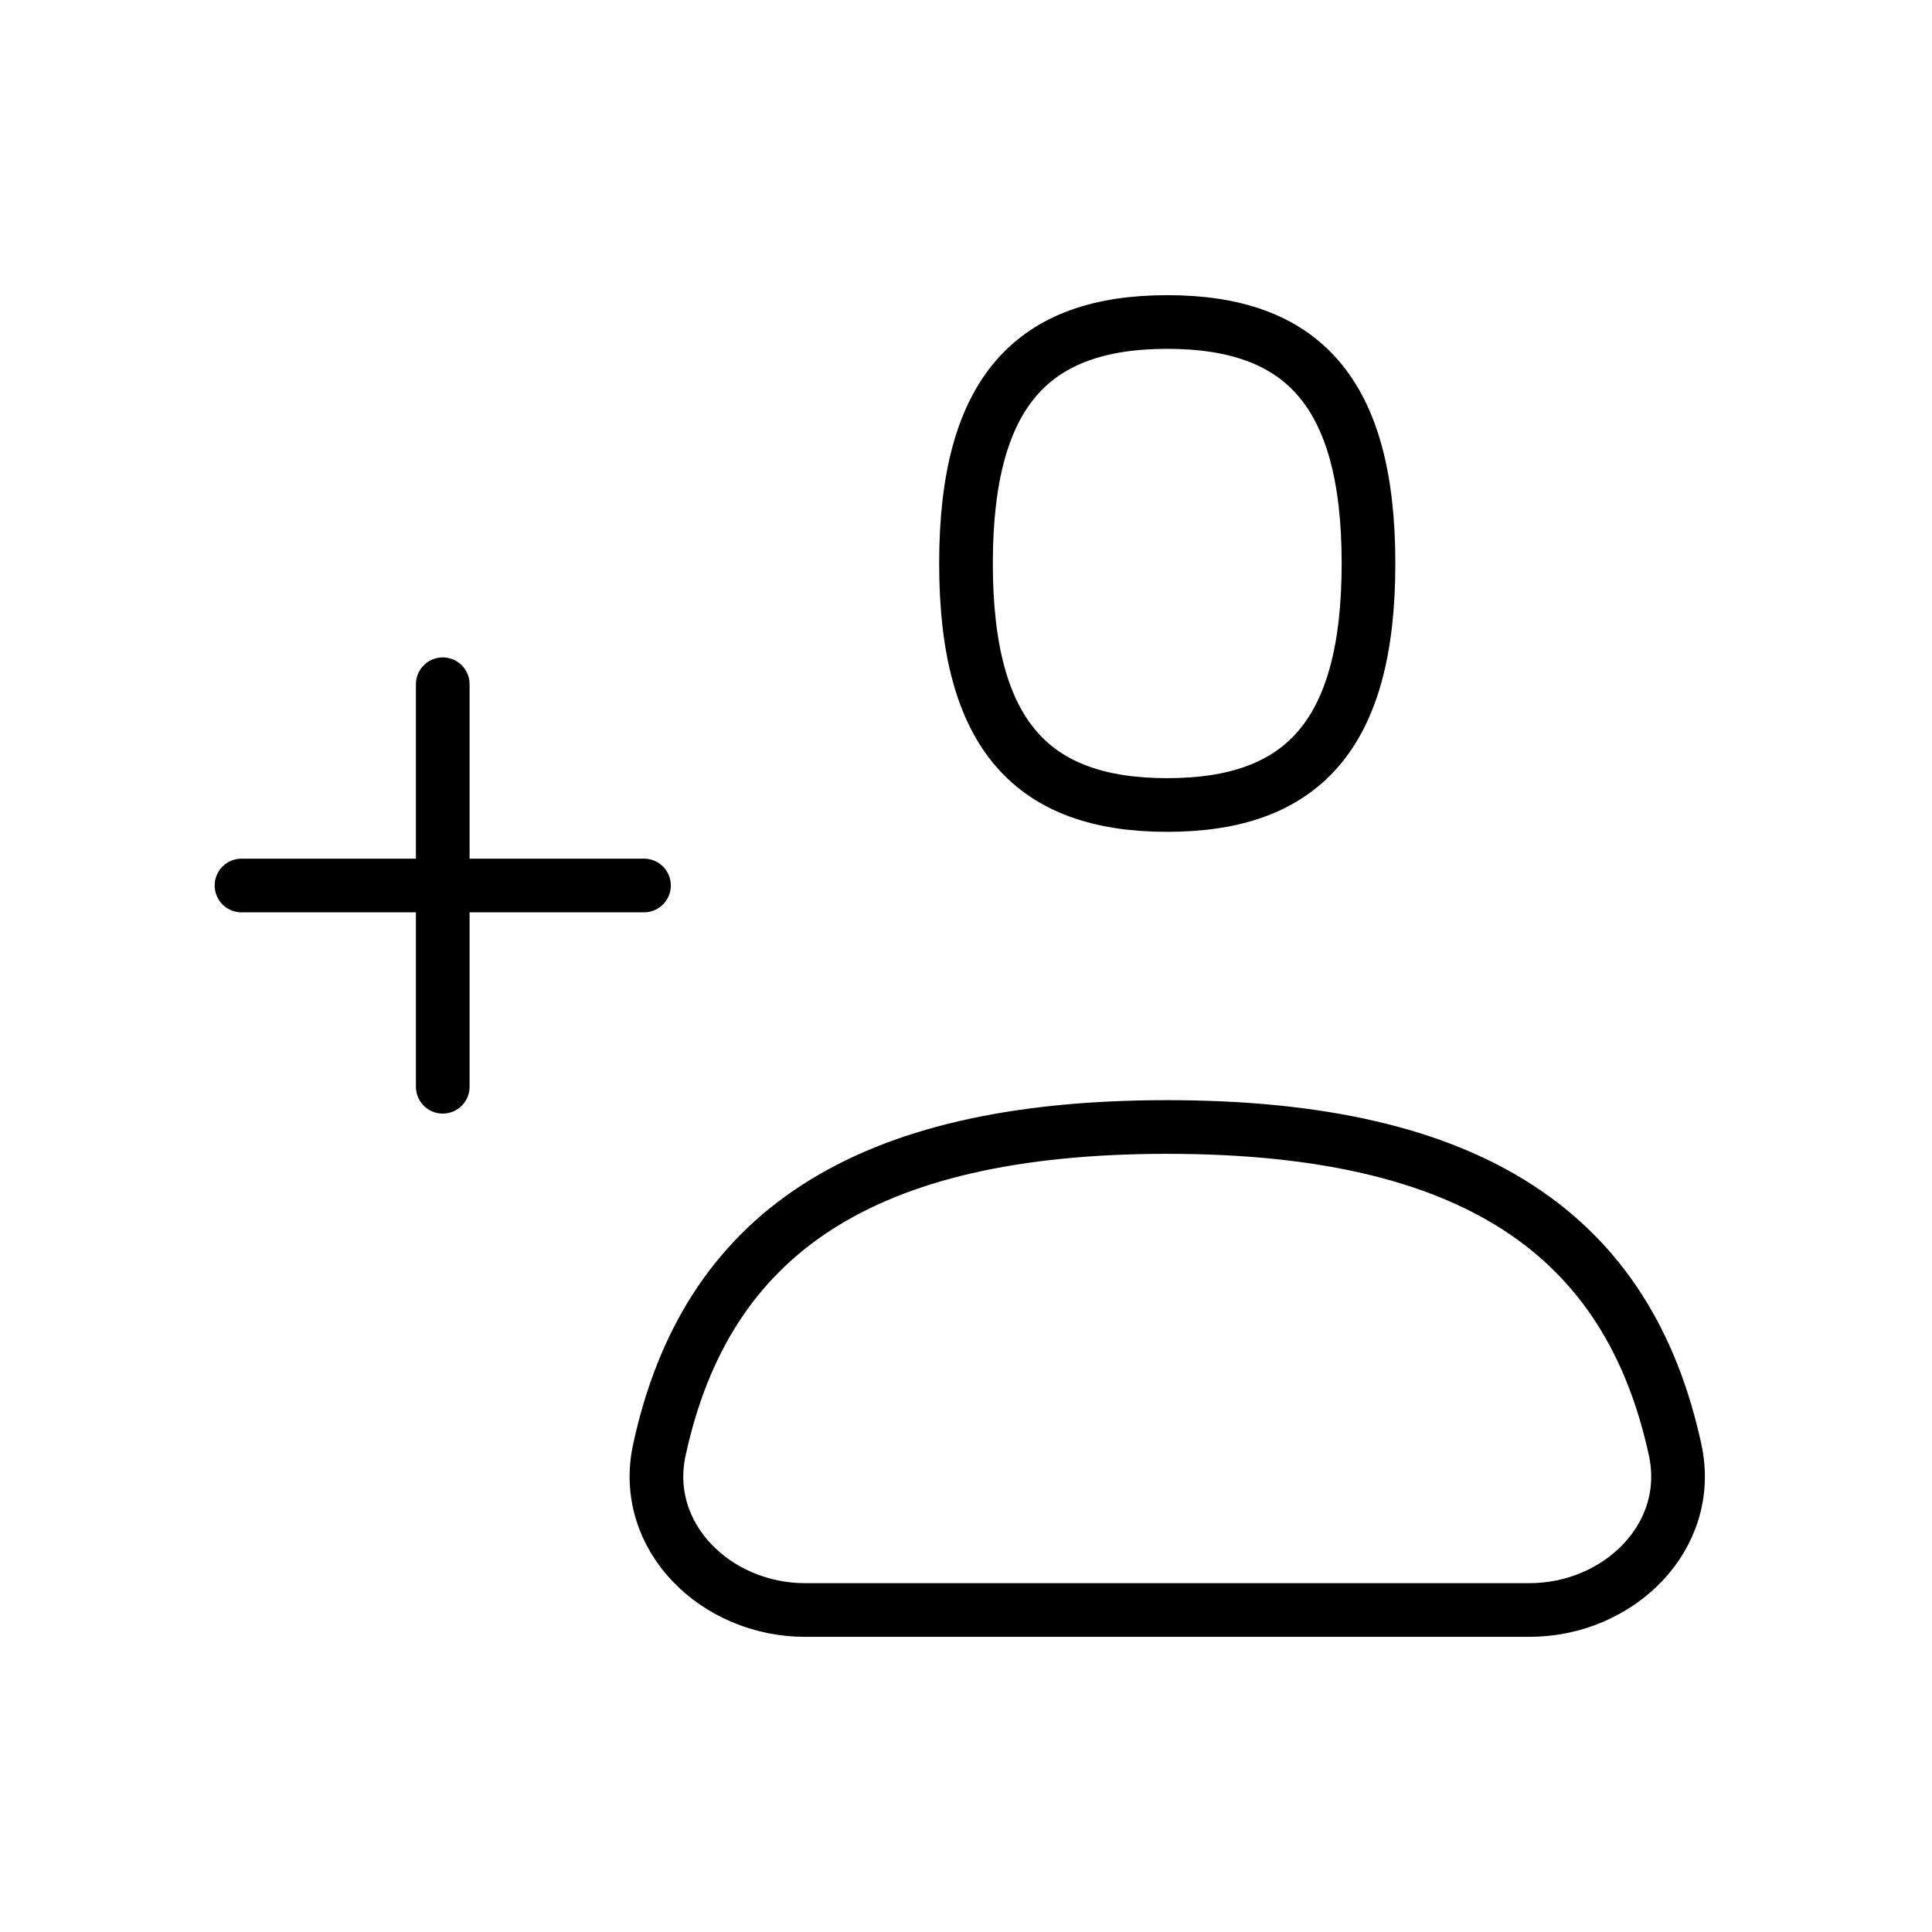
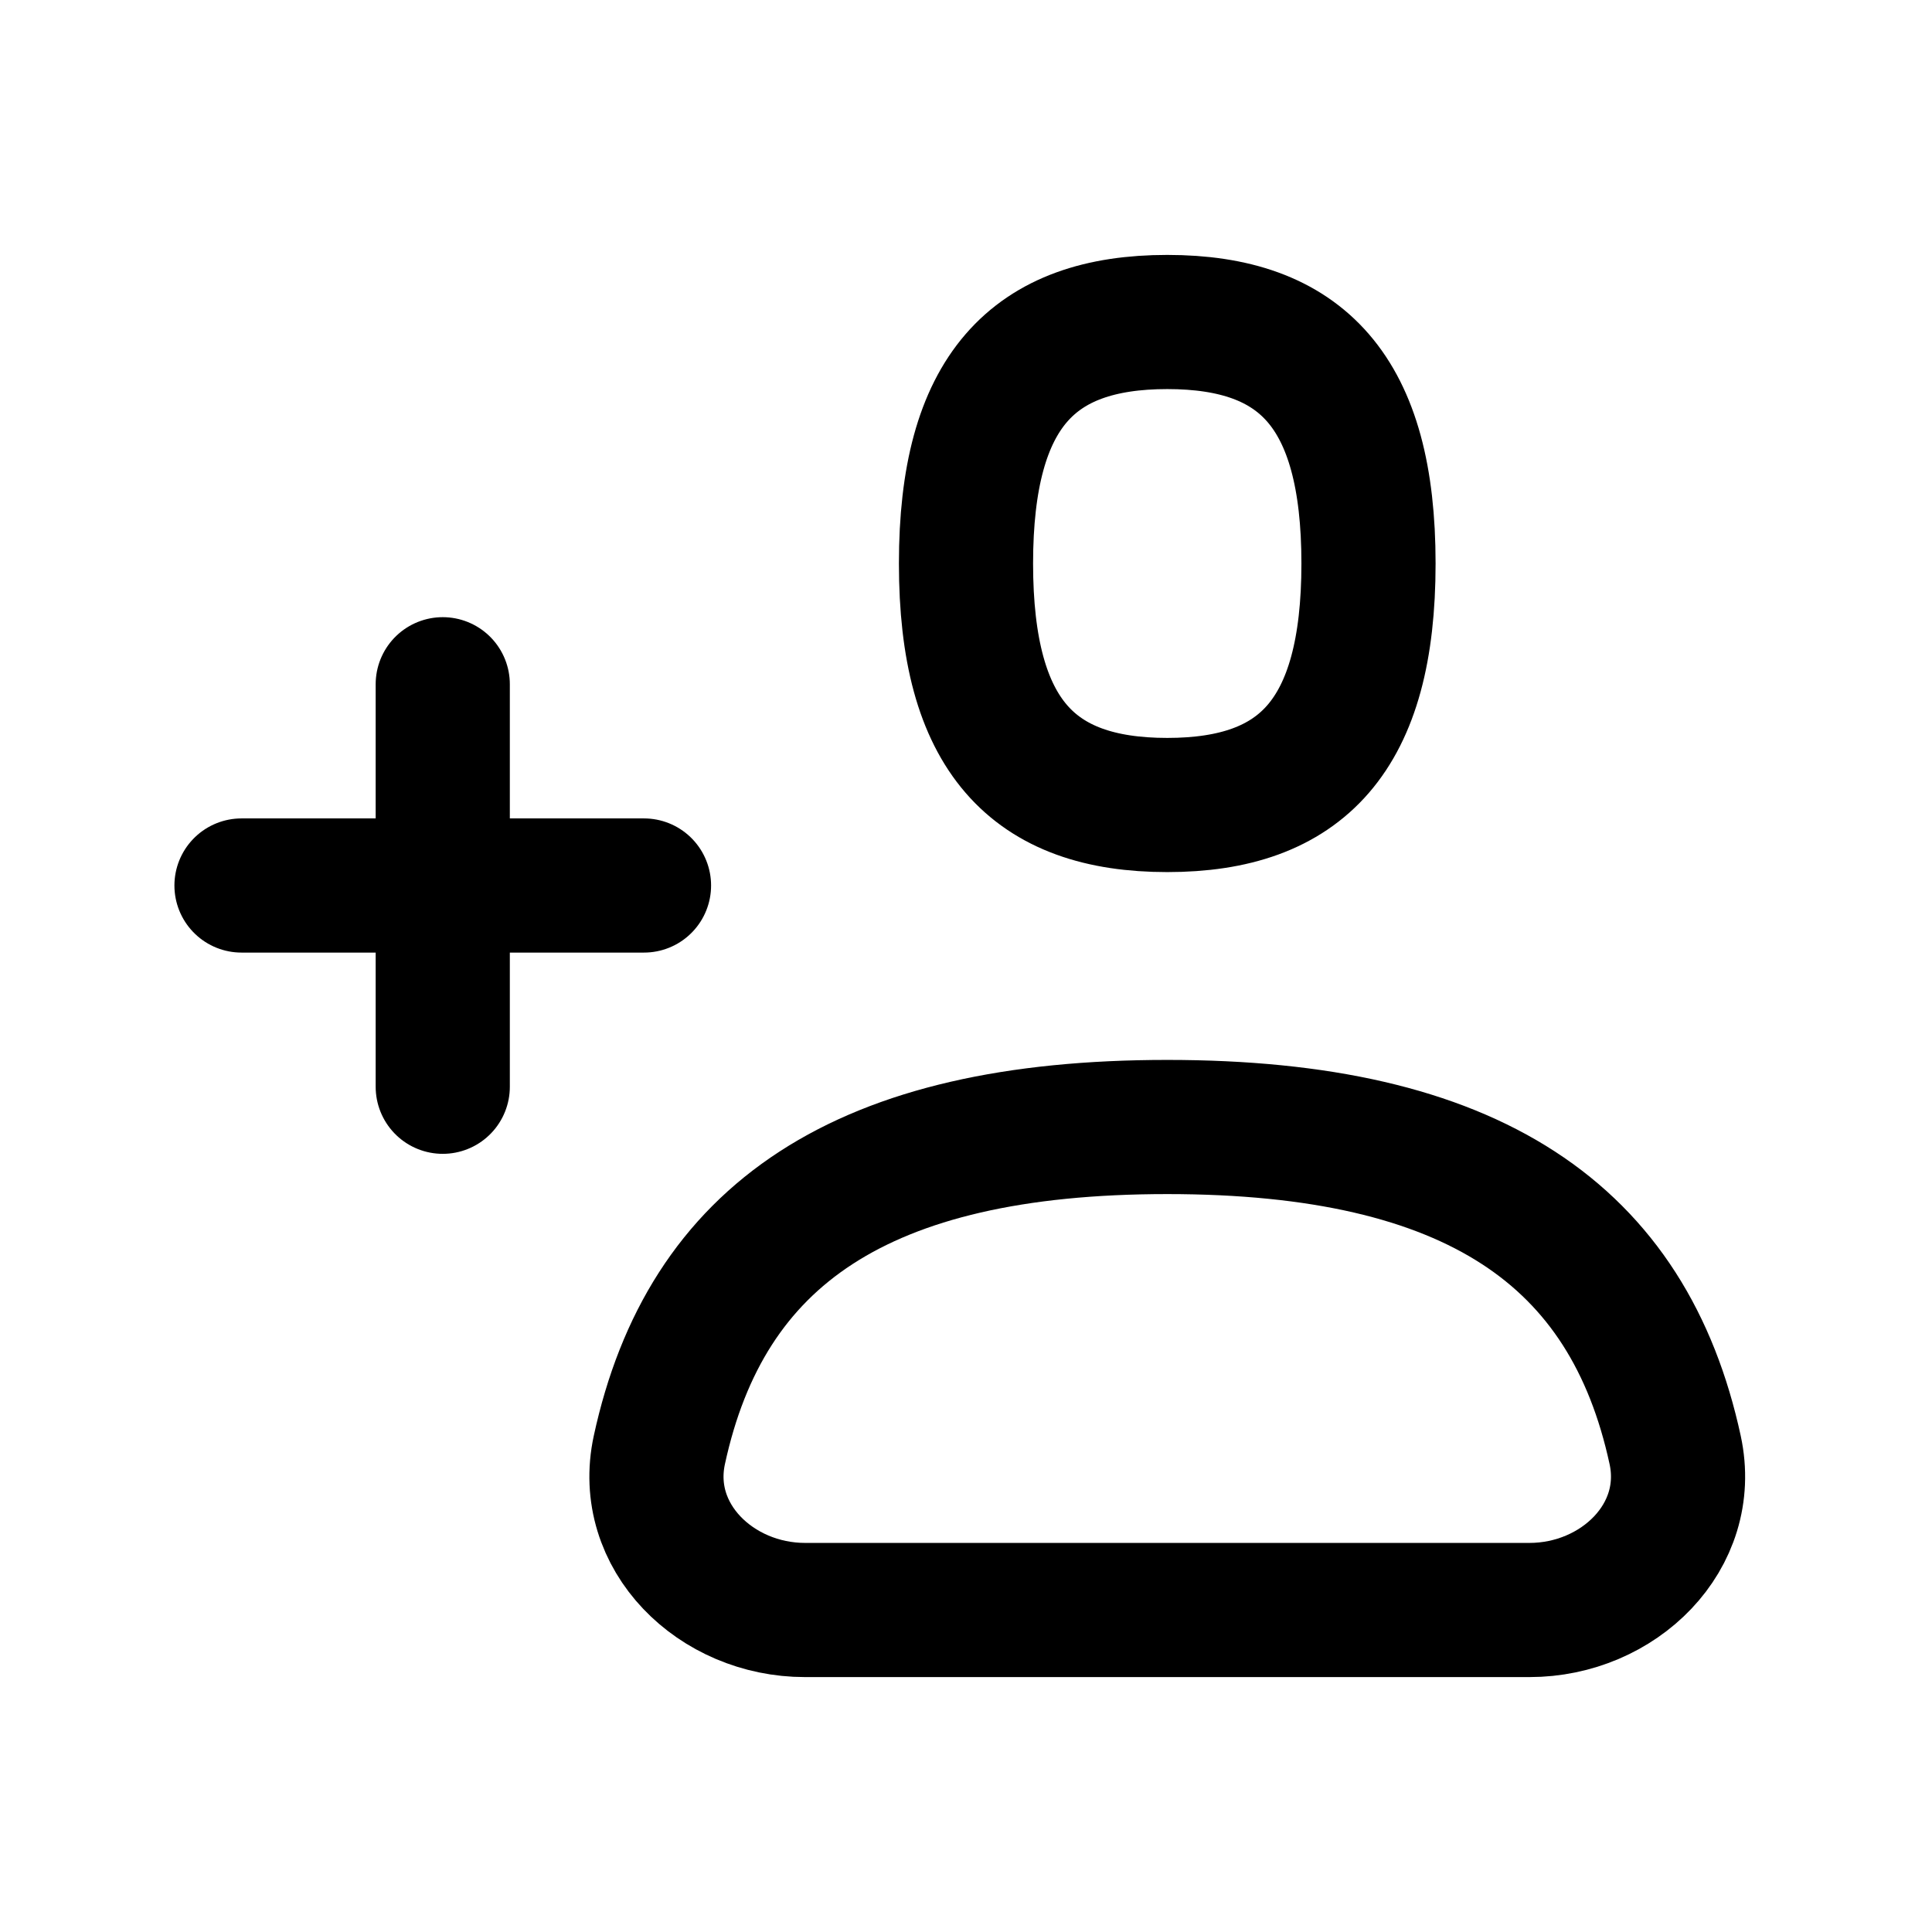
- <svg xmlns="http://www.w3.org/2000/svg" width="72" height="72" viewBox="0 0 72 72" fill="none">
+ <svg xmlns="http://www.w3.org/2000/svg" width="24" height="24" viewBox="0 0 72 72" fill="none">
  <g id="Property 1=user-add">
-     <path id="Icon" d="M9 33H24M16.5 40.5V25.5M43.5 42C54.89 42 60.691 46.012 62.428 54.036C63.129 57.275 60.314 60 57 60H30C26.686 60 23.871 57.275 24.572 54.036C26.309 46.012 32.11 42 43.5 42ZM43.5 30C48.5 30 51 27.429 51 21C51 14.571 48.5 12 43.5 12C38.5 12 36 14.571 36 21C36 27.429 38.5 30 43.5 30Z" stroke="currentColor" stroke-width="2" stroke-linecap="round" stroke-linejoin="round" />
+     <path id="Icon" d="M9 33H24M16.5 40.5V25.5M43.5 42C54.89 42 60.691 46.012 62.428 54.036C63.129 57.275 60.314 60 57 60H30C26.686 60 23.871 57.275 24.572 54.036C26.309 46.012 32.11 42 43.5 42ZM43.5 30C48.5 30 51 27.429 51 21C51 14.571 48.5 12 43.5 12C38.5 12 36 14.571 36 21C36 27.429 38.5 30 43.5 30Z" stroke="currentColor" stroke-width="5" stroke-linecap="round" stroke-linejoin="round" />
  </g>
</svg>
